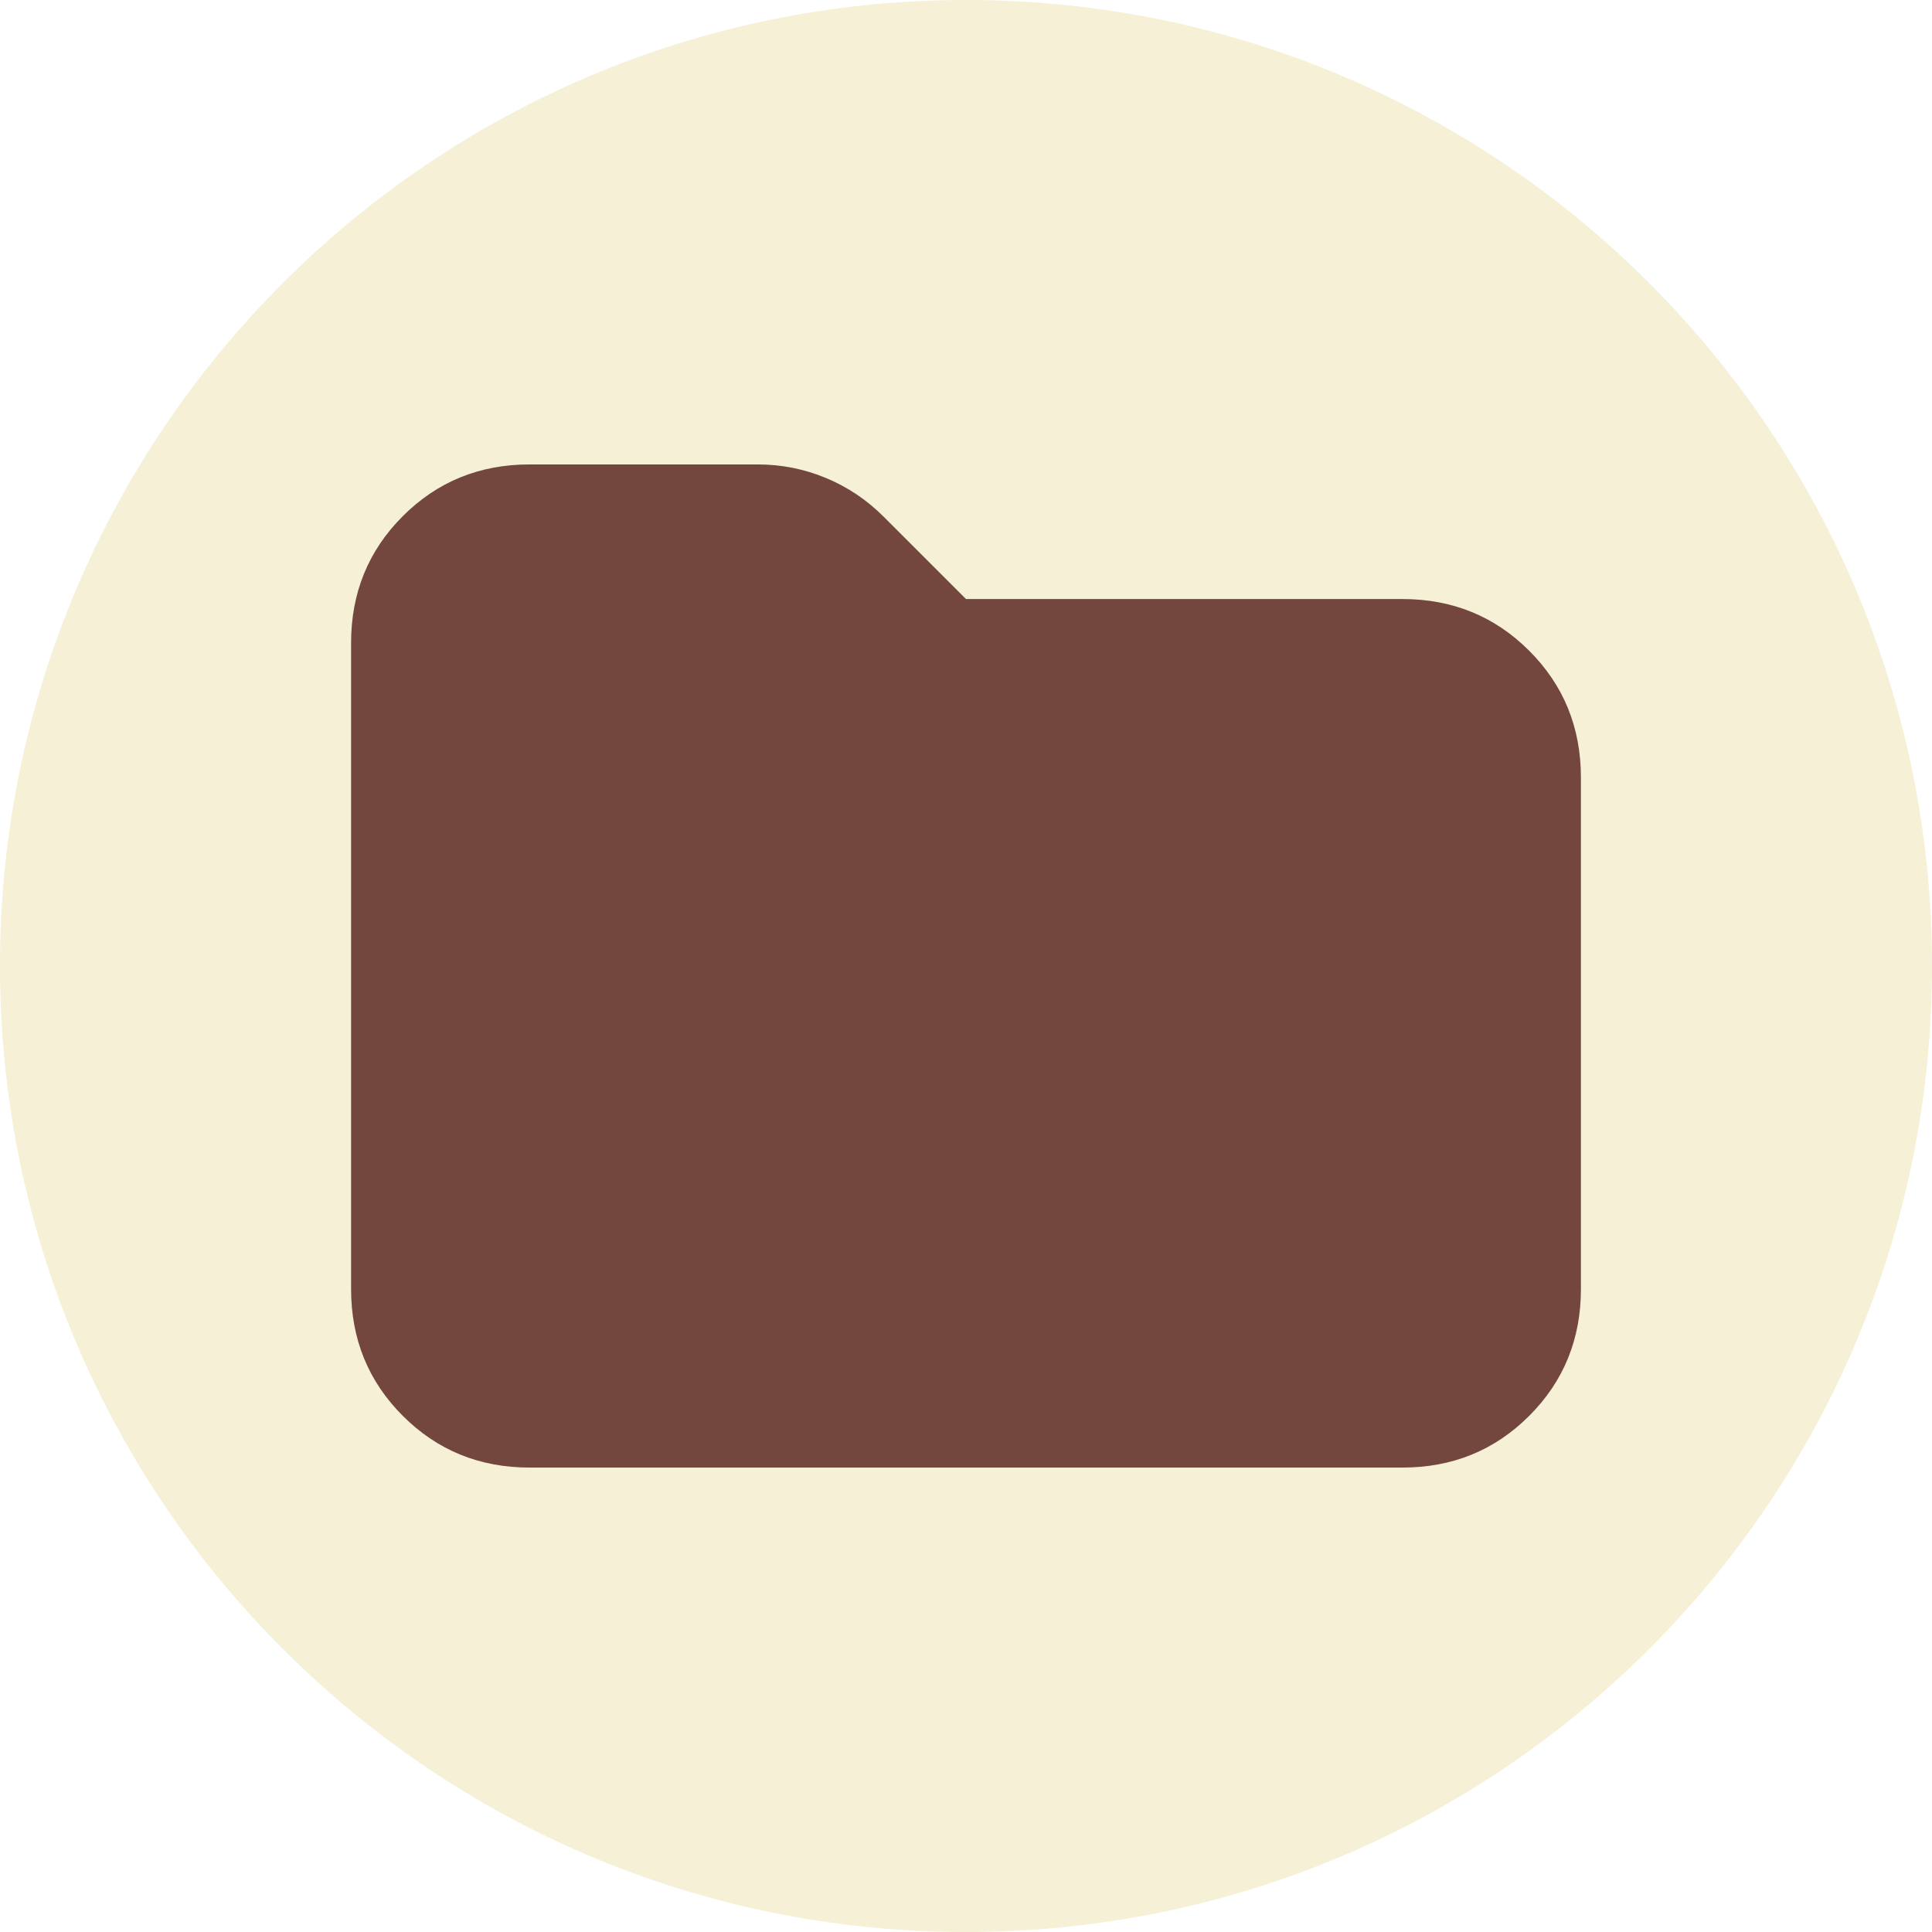
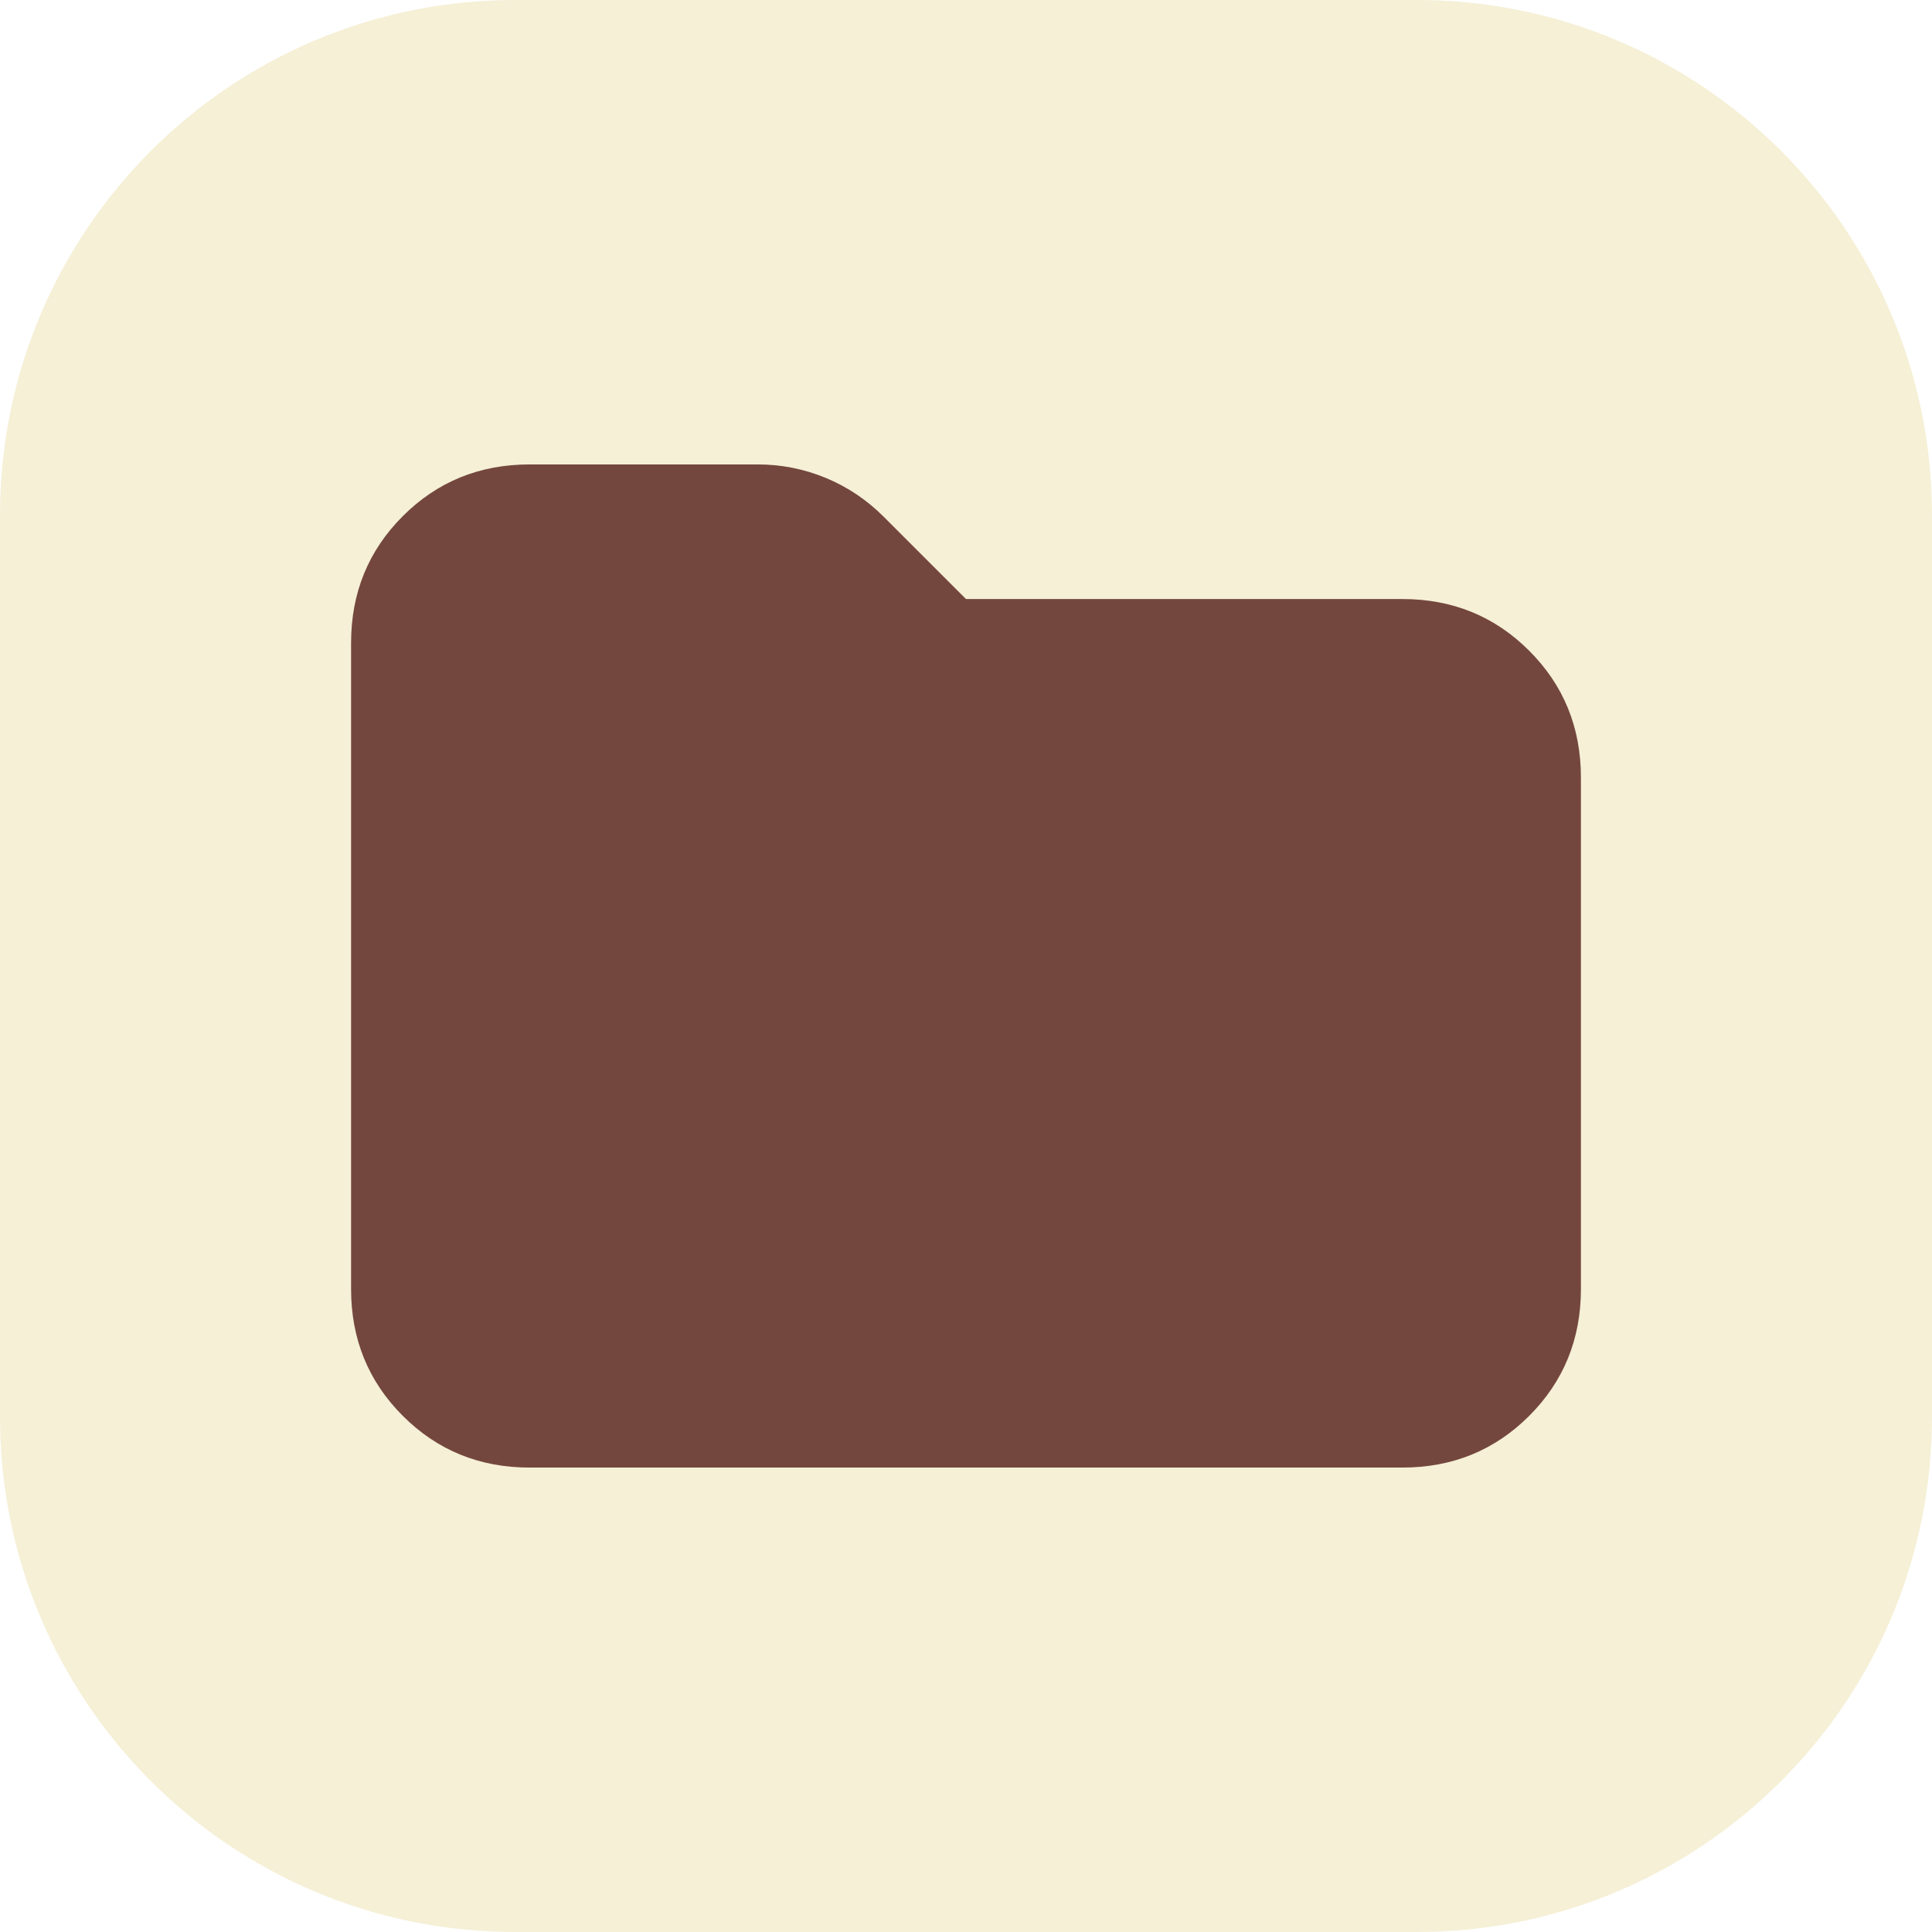
<svg xmlns="http://www.w3.org/2000/svg" viewBox="0 -960 960 960" width="960px" height="960px">
-   <ellipse style="fill: #f5f0d6;" cx="480" cy="-480" rx="480" ry="480" transform="matrix(1, 0, 0, 1, 0, 2.2737367544323206e-13)" />
+   <rect style="fill: #f5f0d6;" x="0" y="-960" width="960" height="960" rx="256" ry="256" />
  <path d="M 263.158 -230.772 C 238.281 -230.772 217.278 -239.338 200.147 -256.469 C 183.015 -273.601 174.45 -294.605 174.45 -319.48 L 174.45 -640.52 C 174.45 -665.395 183.015 -686.399 200.147 -703.531 C 217.278 -720.662 238.281 -729.228 263.158 -729.228 L 376.507 -729.228 C 388.241 -729.228 399.505 -726.998 410.301 -722.539 C 421.096 -718.081 430.718 -711.627 439.166 -703.179 L 480 -662.345 L 696.842 -662.345 C 721.718 -662.345 742.721 -653.779 759.853 -636.647 C 776.984 -619.516 785.55 -598.512 785.55 -573.636 L 785.55 -319.48 C 785.55 -294.605 776.984 -273.601 759.853 -256.469 C 742.721 -239.338 721.718 -230.772 696.842 -230.772 L 263.158 -230.772 Z" style="fill: #74473e;" />
</svg>
